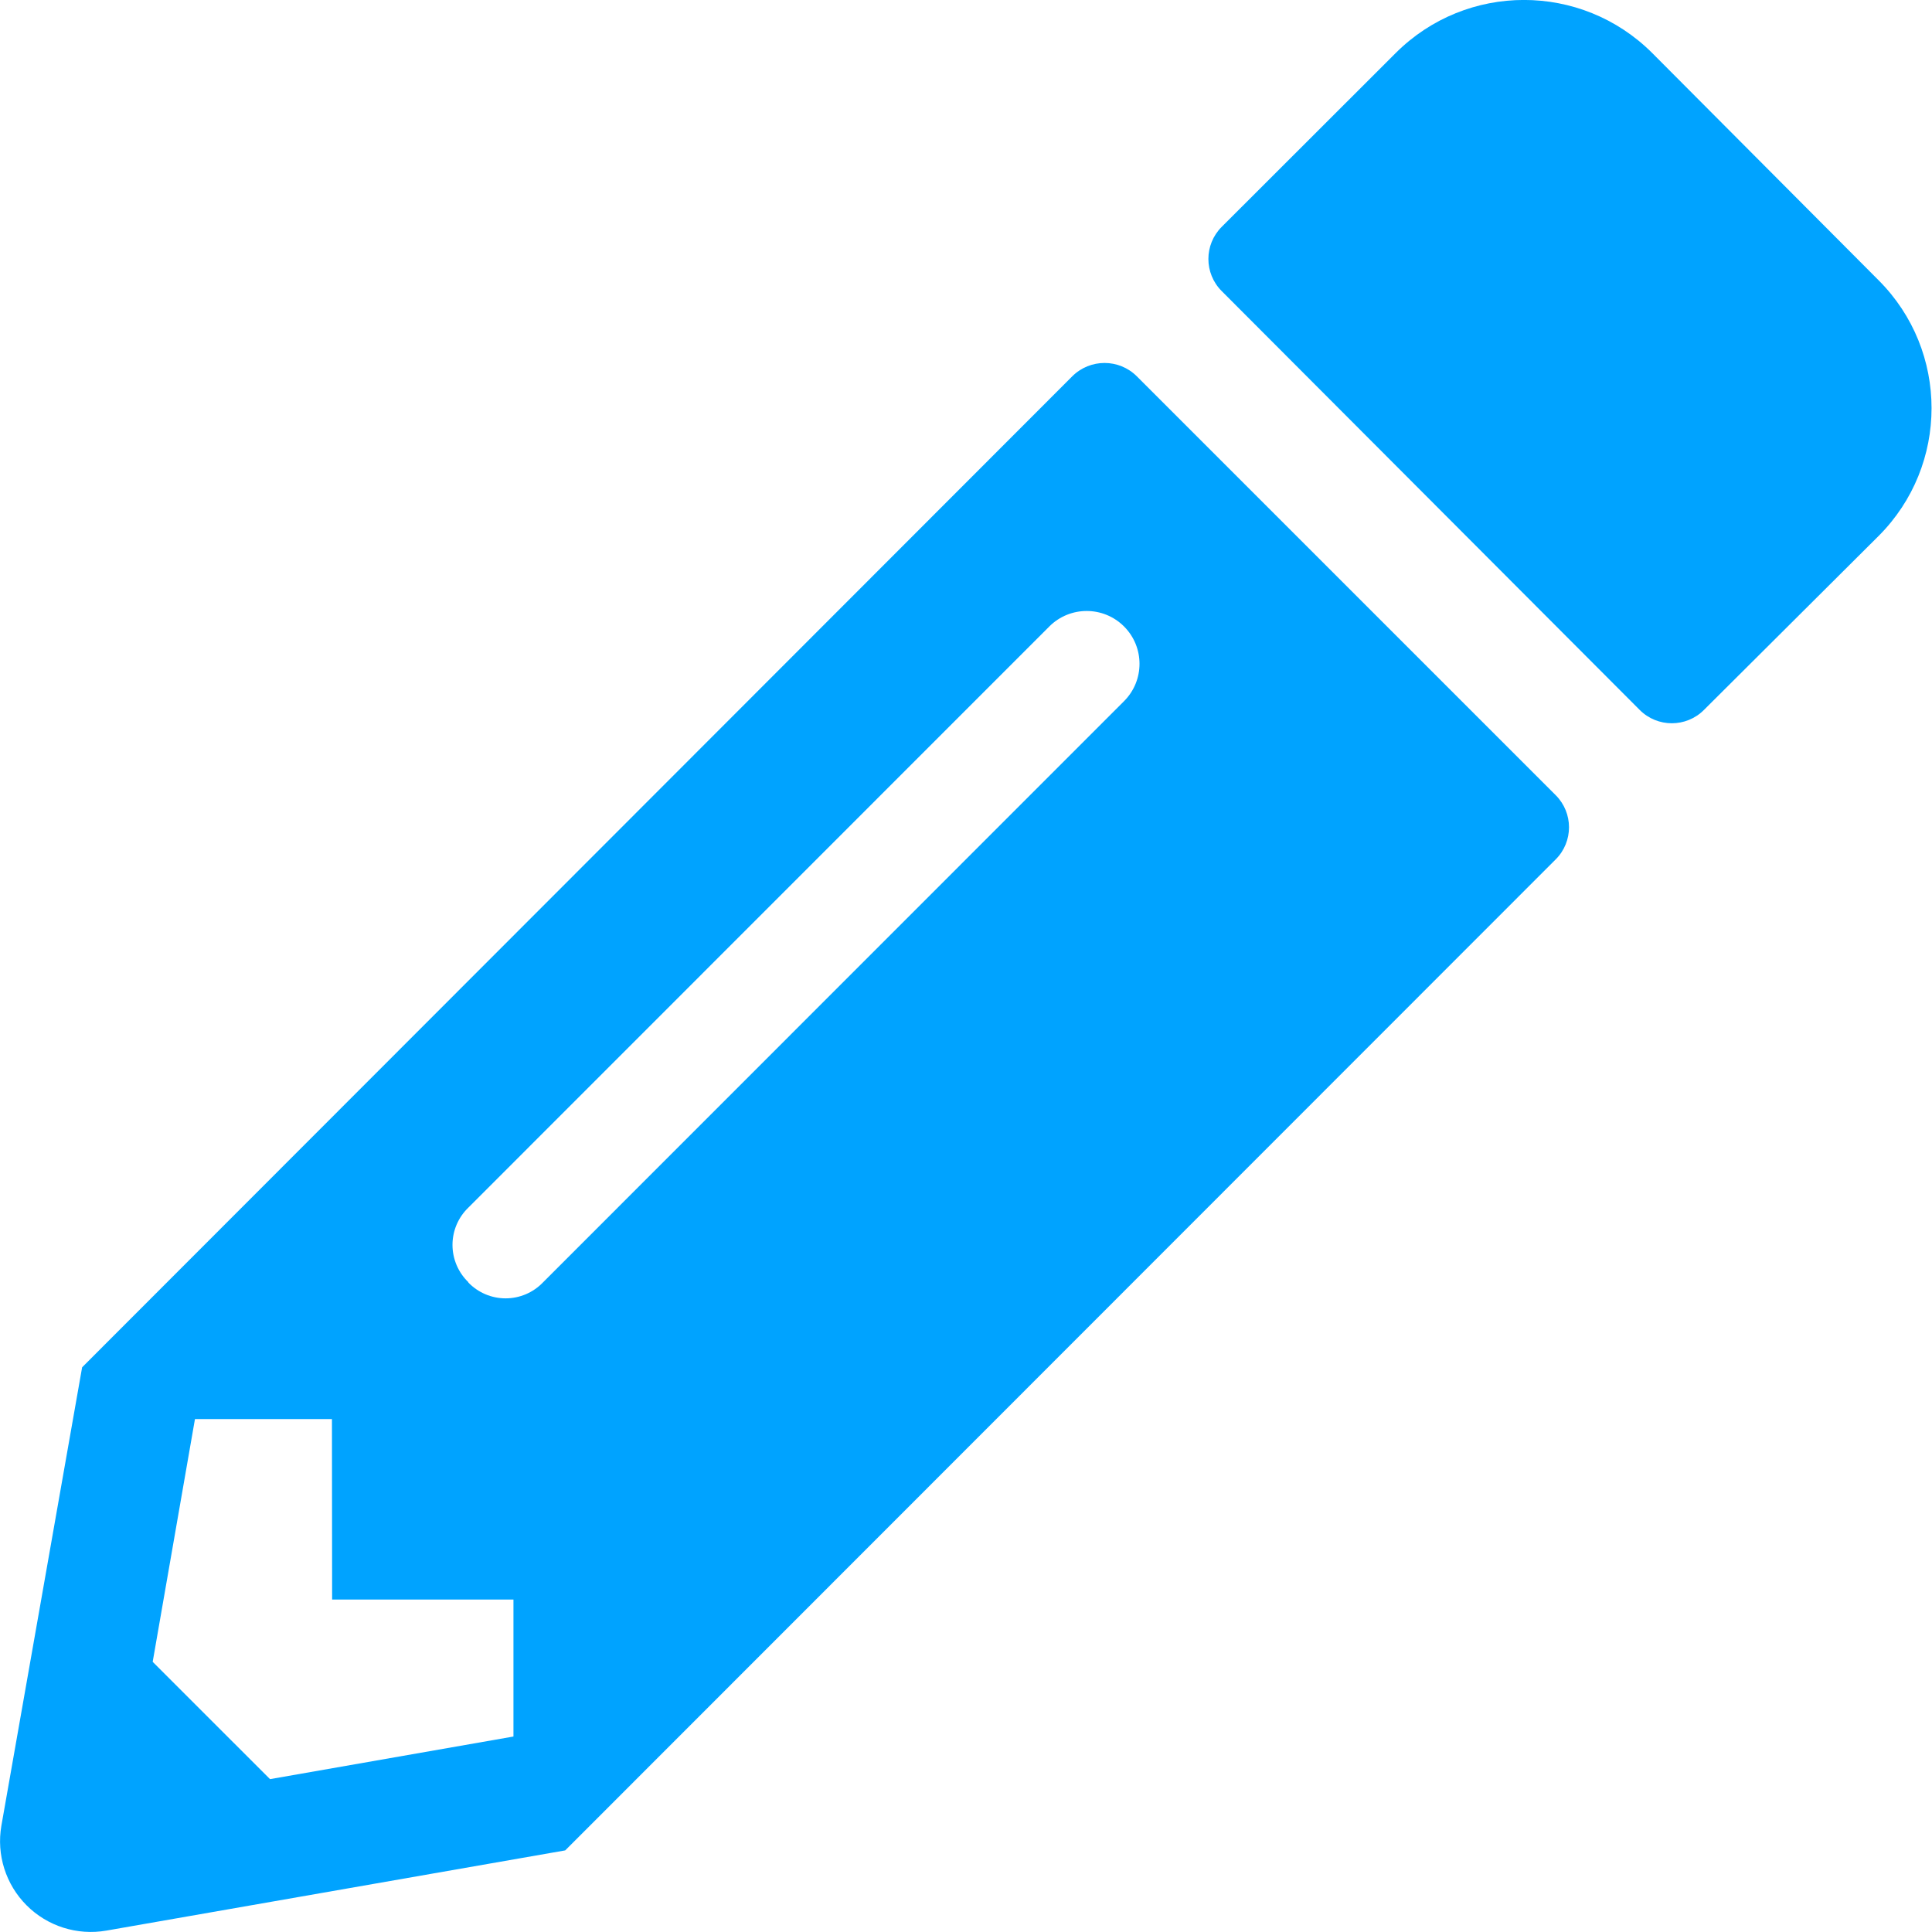
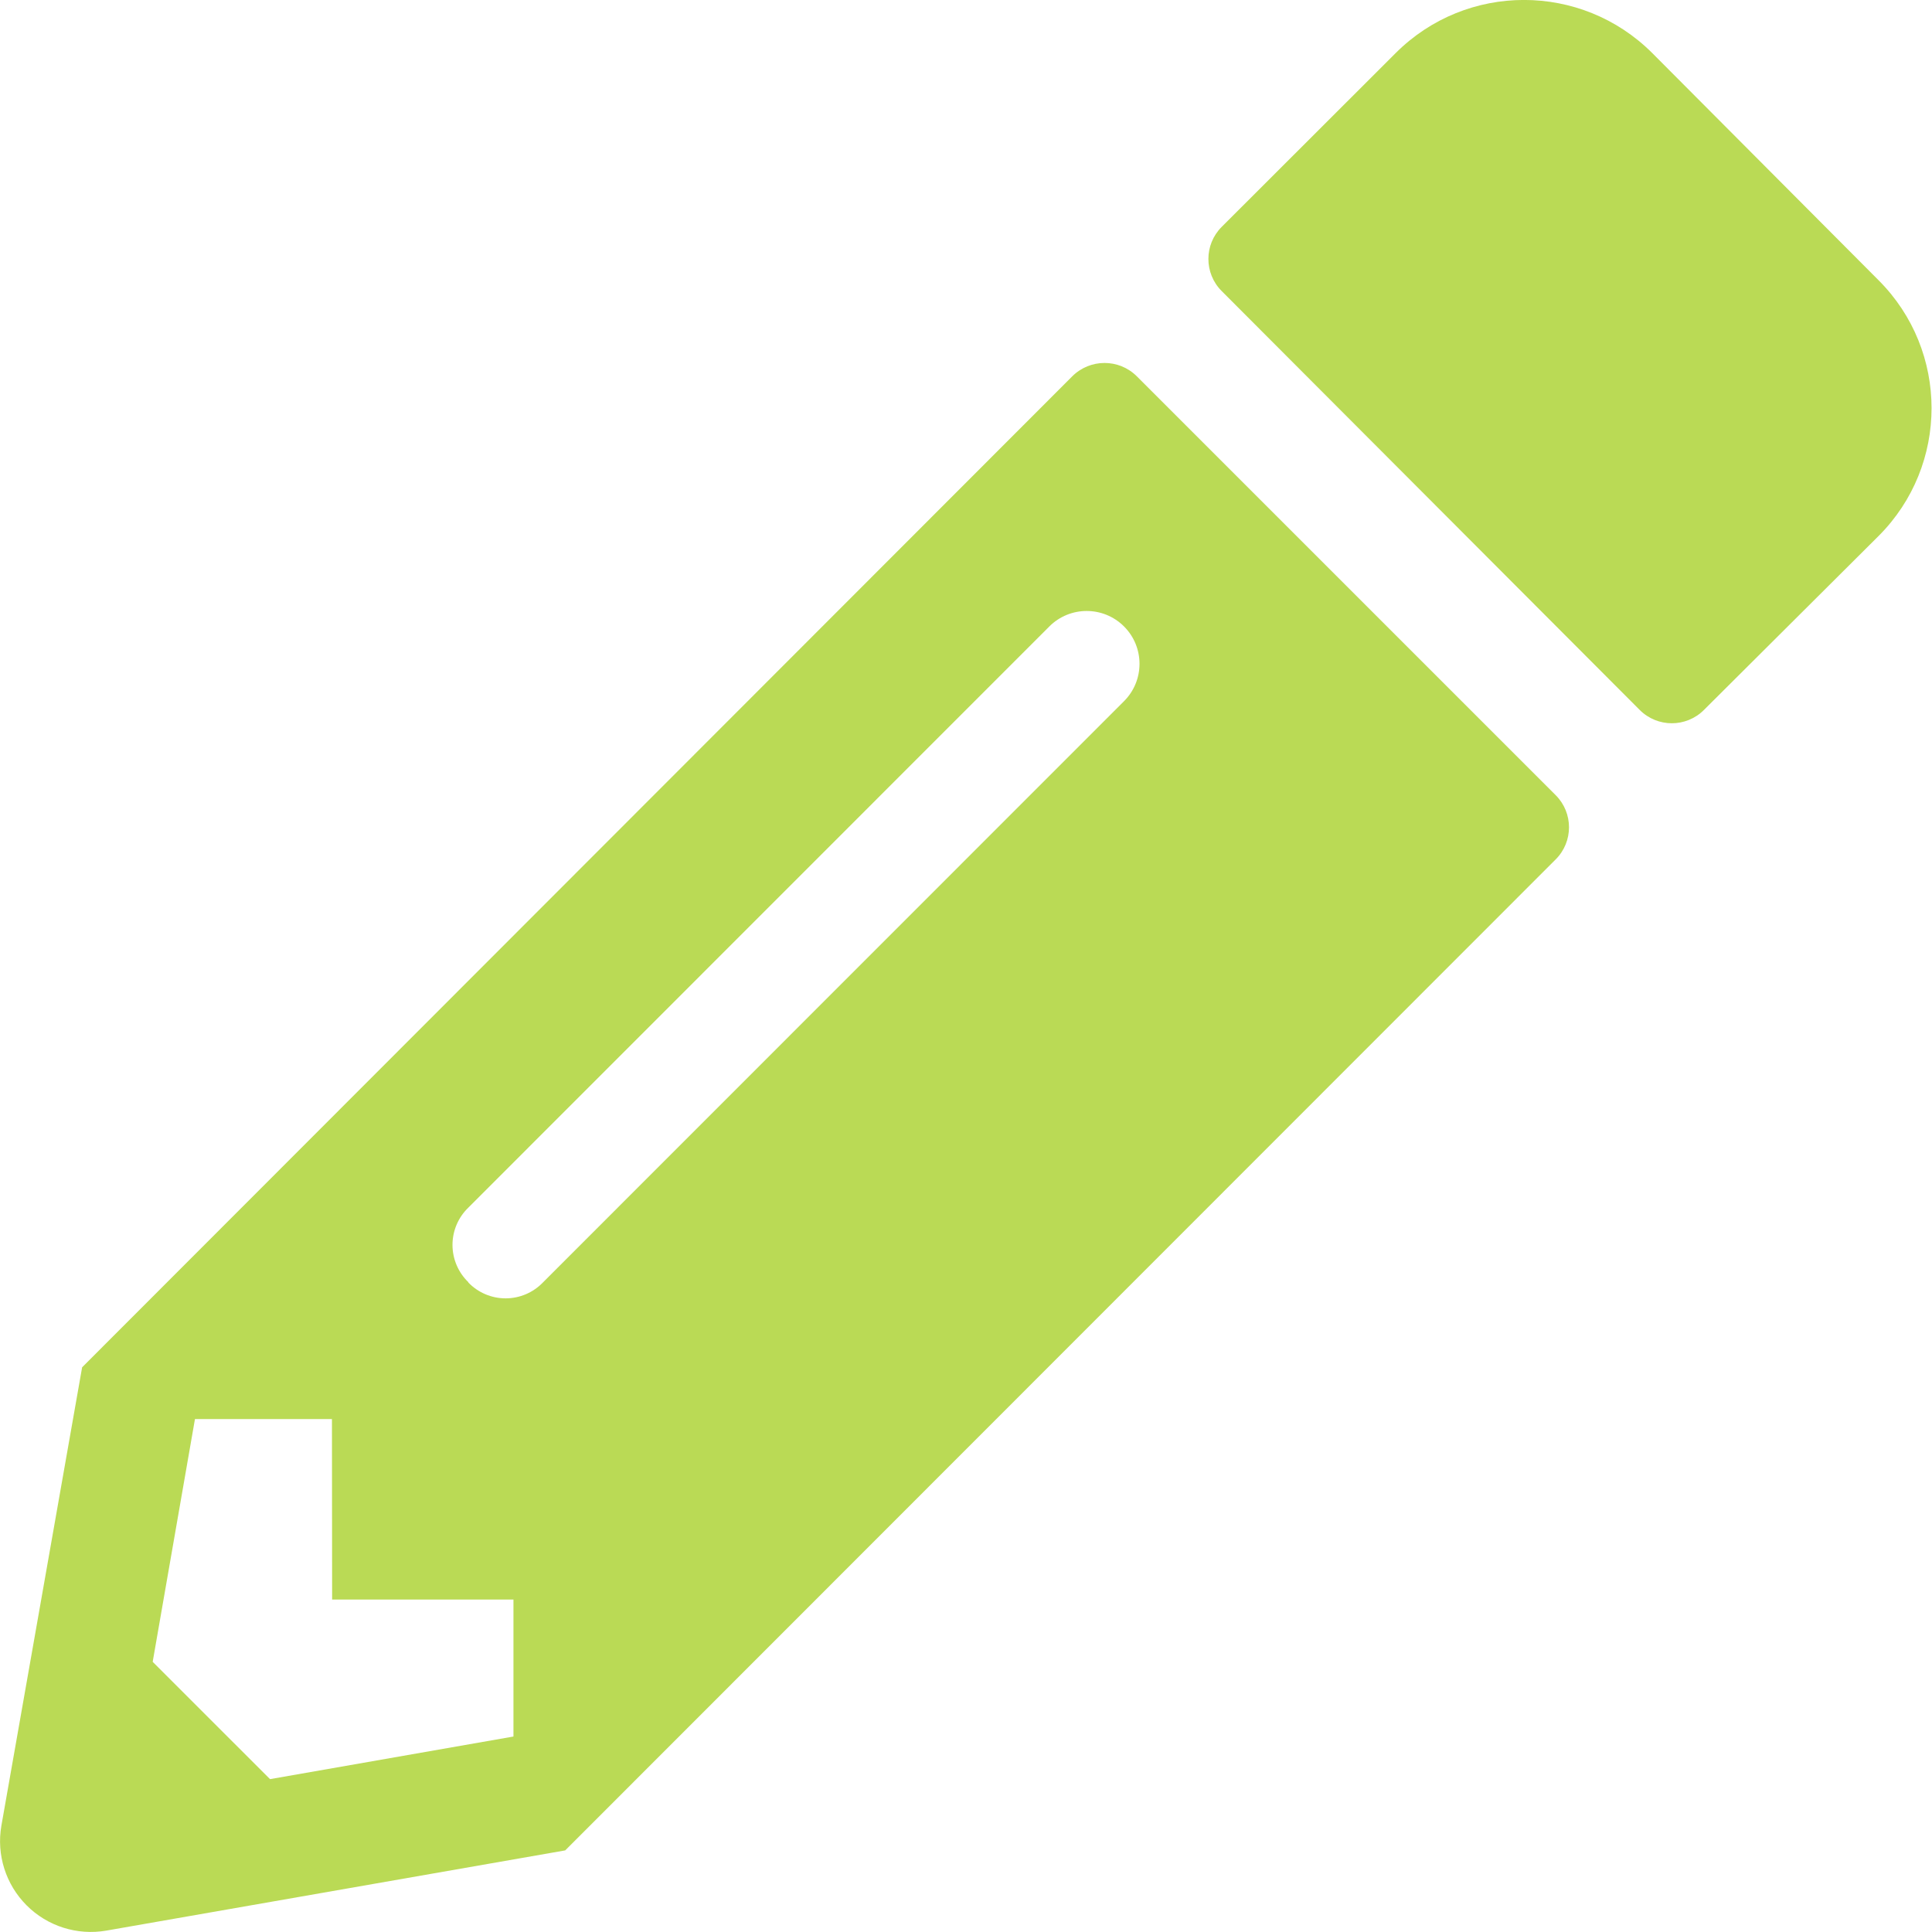
<svg xmlns="http://www.w3.org/2000/svg" width="11.198" height="11.198" viewBox="0 0 11.198 11.198">
-   <path id="Edit_icon" data-name="Edit icon" d="M10.913,3.181,9.9,4.19a.263.263,0,0,1-.372,0L7.105,1.762a.263.263,0,0,1,0-.372L8.114.382A1.052,1.052,0,0,1,9.6.382L10.913,1.7A1.048,1.048,0,0,1,10.913,3.181ZM6.239,2.256.5,8,.032,10.657a.526.526,0,0,0,.608.608L3.3,10.8,9.041,5.056a.263.263,0,0,0,0-.372L6.613,2.256a.265.265,0,0,0-.374,0Zm-3.5,5.251a.3.3,0,0,1,0-.433L6.106,3.706a.306.306,0,0,1,.433.433L3.171,7.508a.3.3,0,0,1-.433,0Zm-.79,1.839H3v.794l-1.411.247-.68-.68L1.154,8.3h.794Z" transform="translate(-0.024 -0.075)" fill="#00a3ff" />
+   <path id="Edit_icon" data-name="Edit icon" d="M10.913,3.181,9.9,4.19a.263.263,0,0,1-.372,0L7.105,1.762a.263.263,0,0,1,0-.372L8.114.382A1.052,1.052,0,0,1,9.6.382L10.913,1.7A1.048,1.048,0,0,1,10.913,3.181ZM6.239,2.256.5,8,.032,10.657a.526.526,0,0,0,.608.608L3.3,10.8,9.041,5.056a.263.263,0,0,0,0-.372L6.613,2.256a.265.265,0,0,0-.374,0Zm-3.5,5.251a.3.3,0,0,1,0-.433L6.106,3.706a.306.306,0,0,1,.433.433L3.171,7.508a.3.3,0,0,1-.433,0Zm-.79,1.839H3v.794l-1.411.247-.68-.68L1.154,8.3h.794Z" transform="translate(-0.024 -0.075)" fill="#BADA55" />
</svg>
